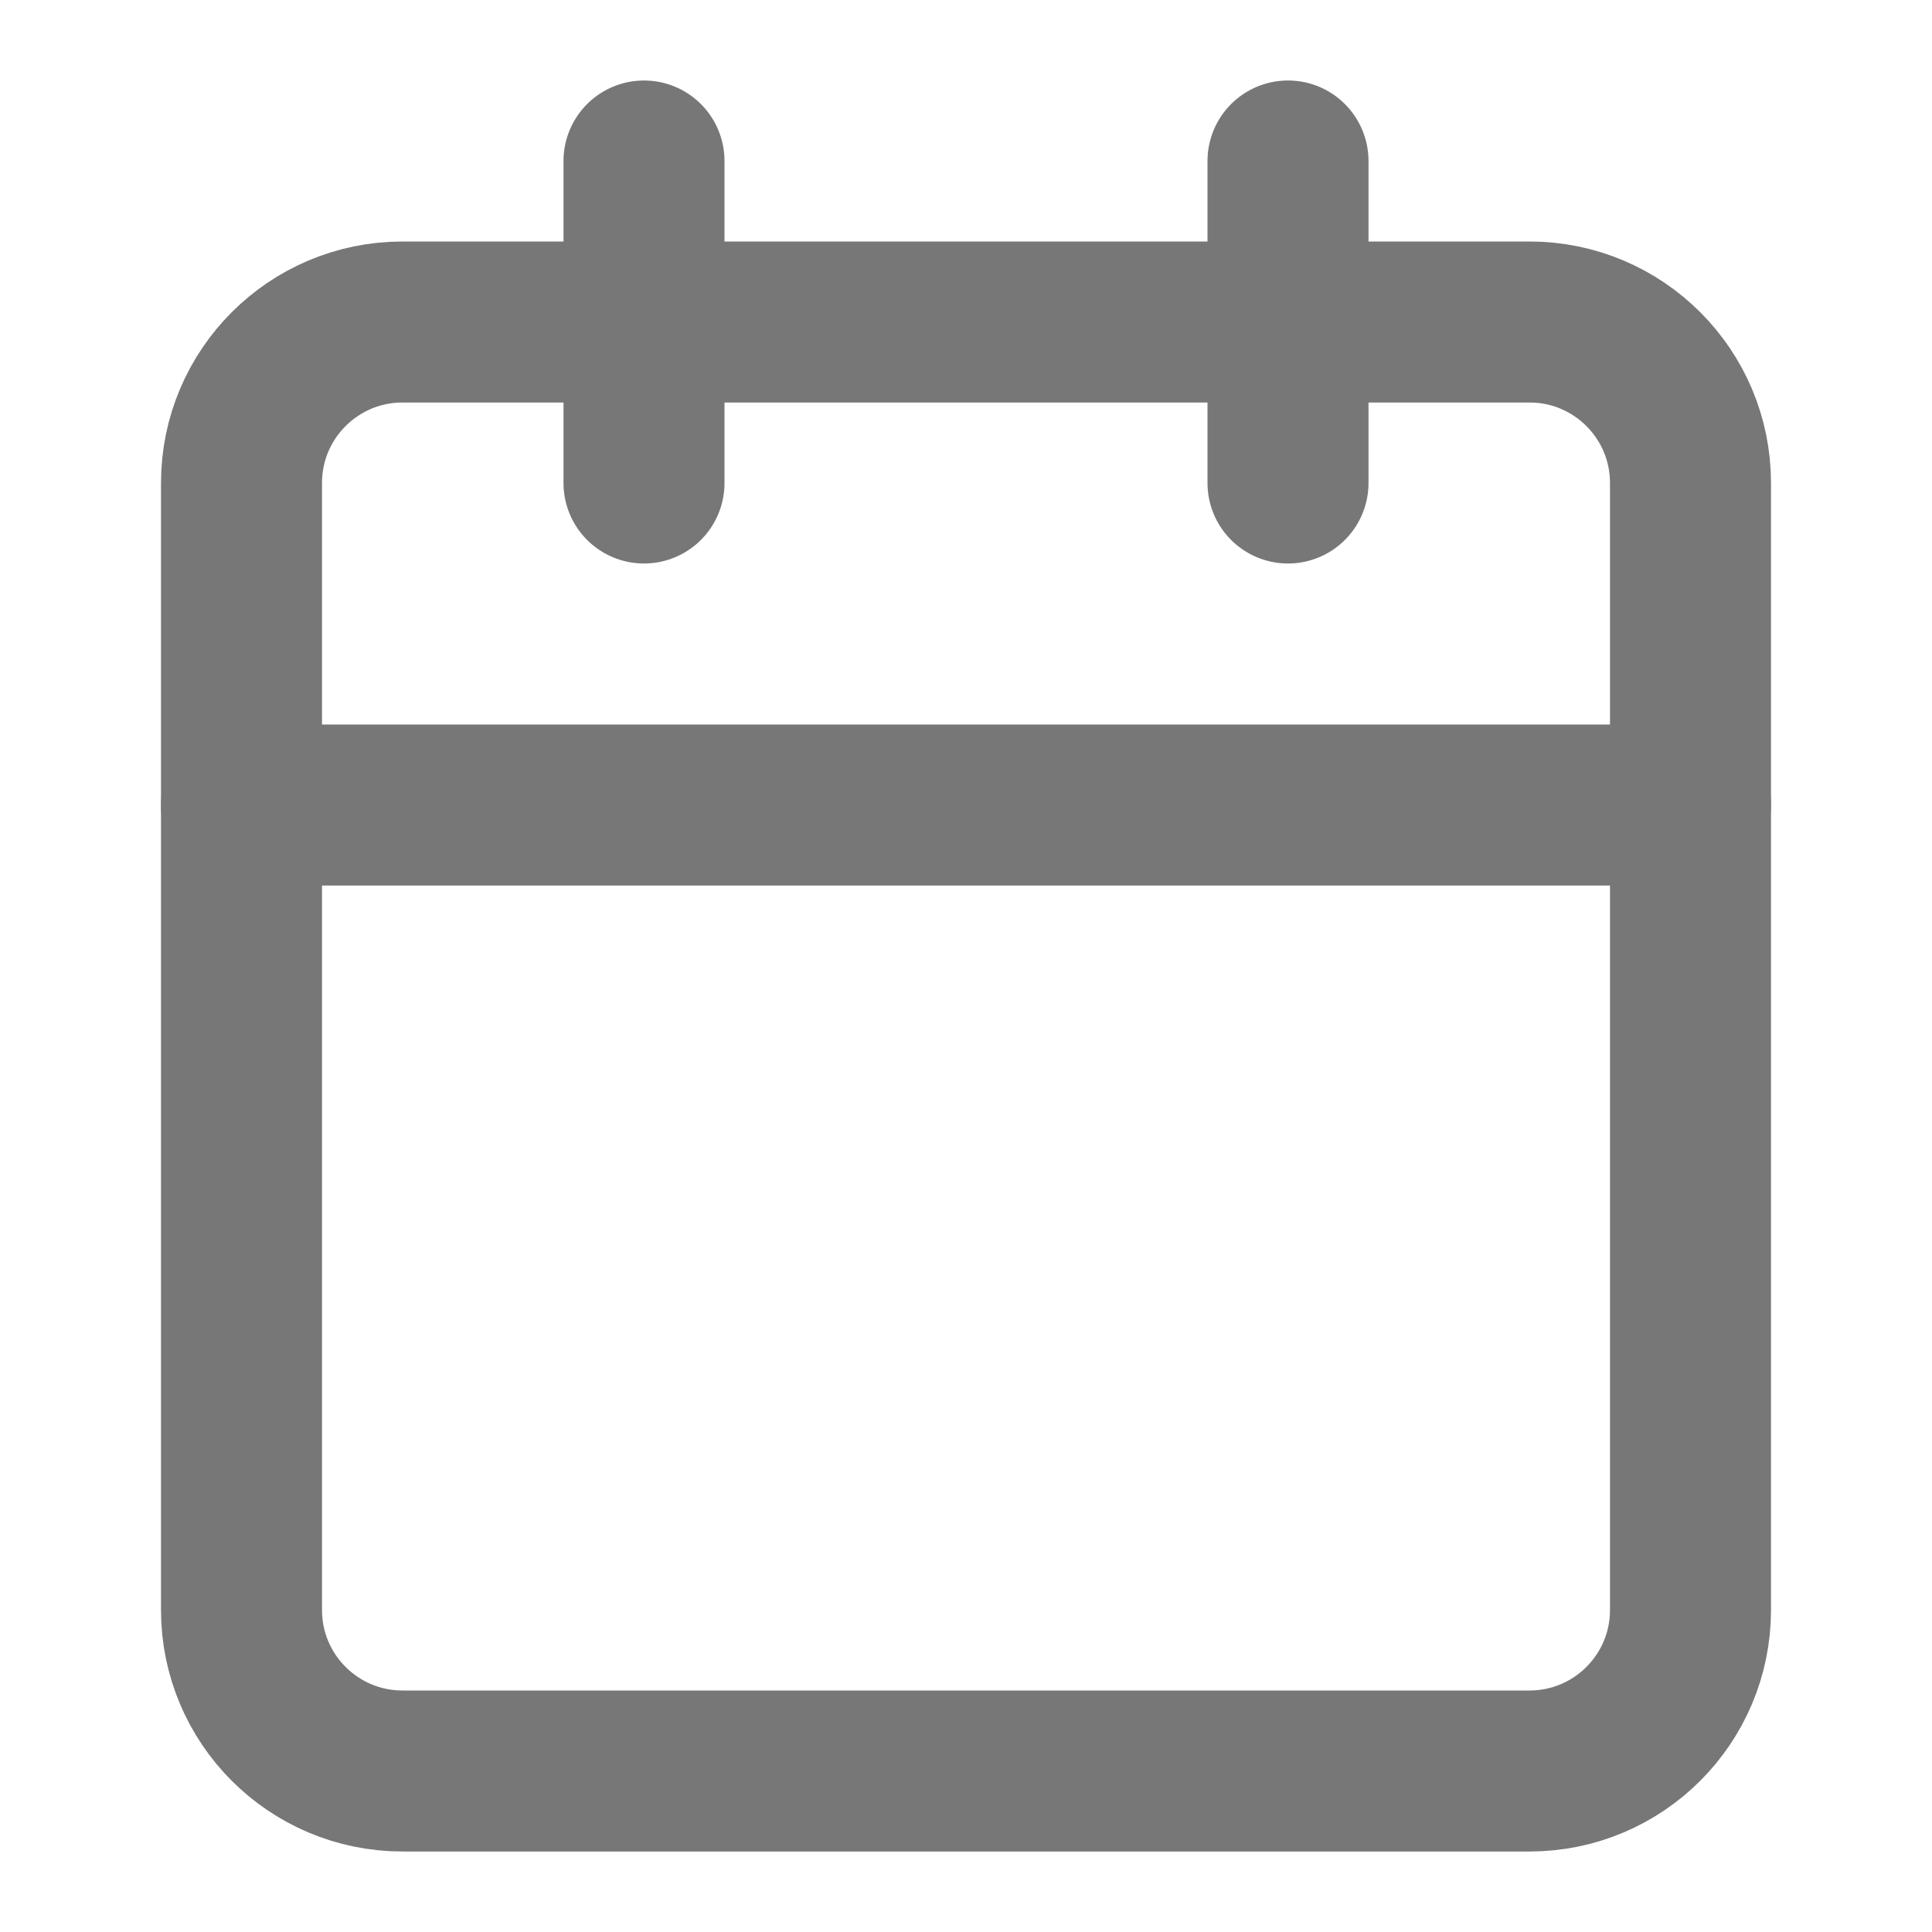
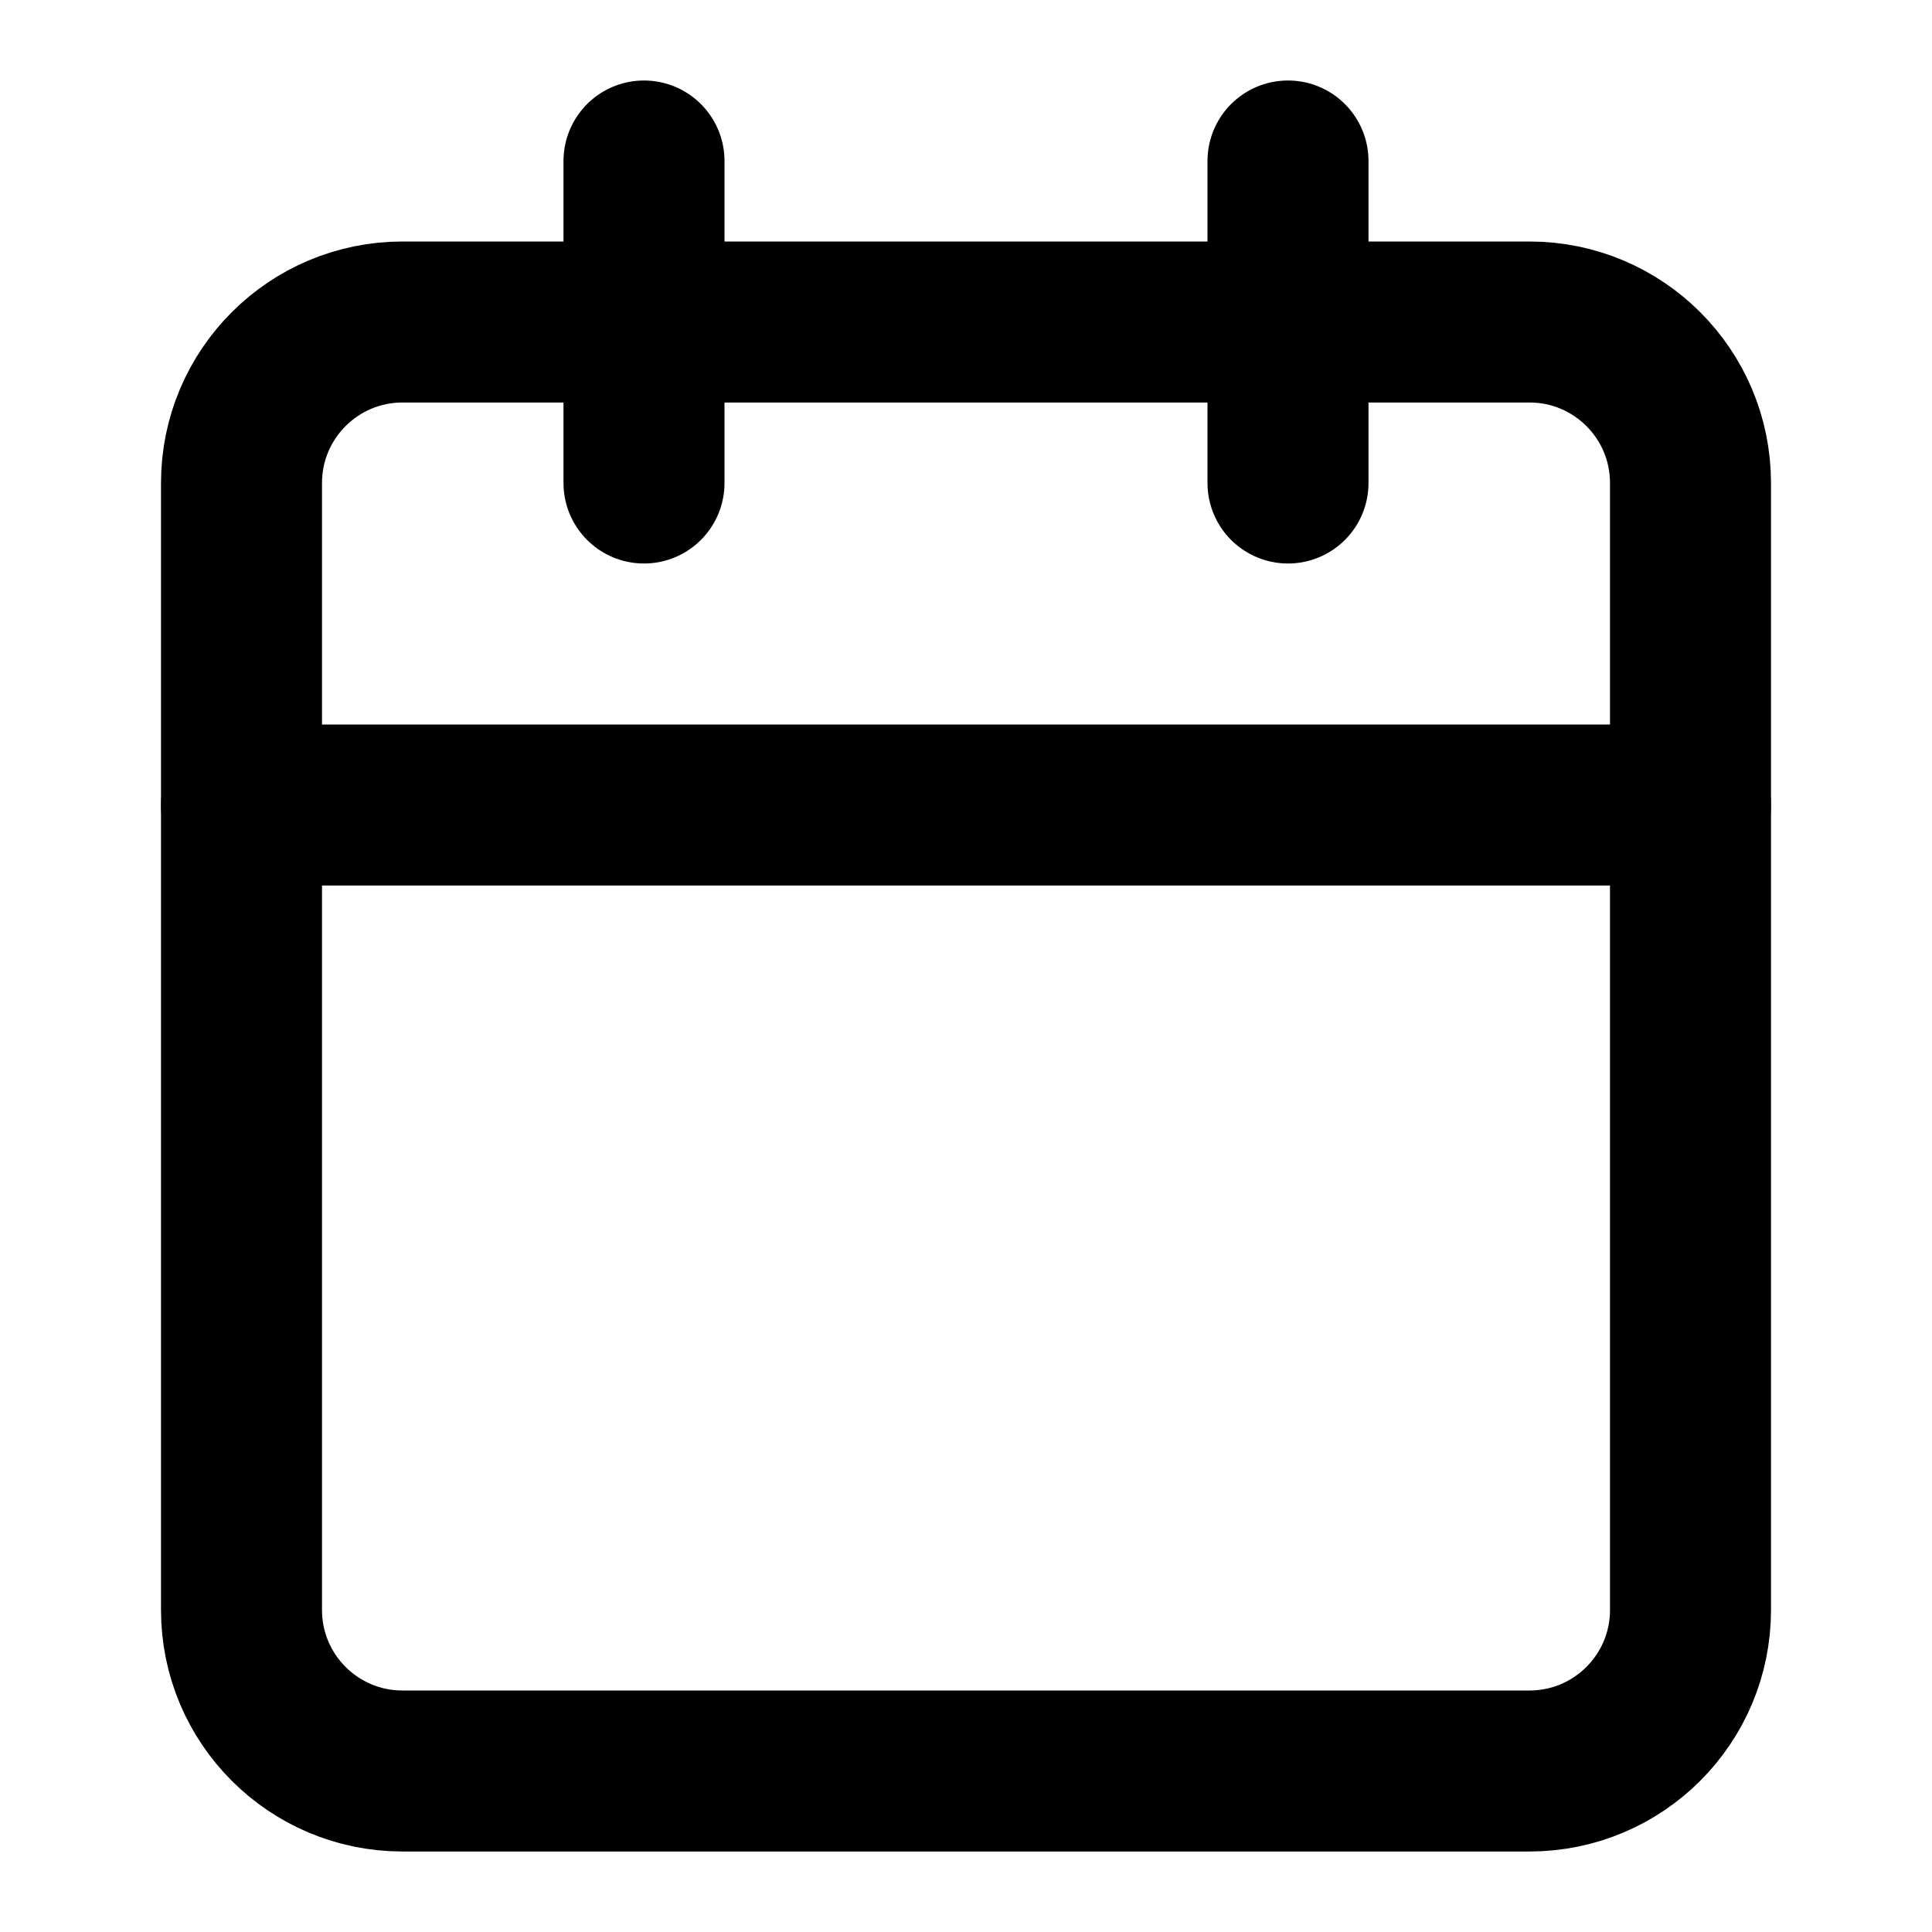
<svg xmlns="http://www.w3.org/2000/svg" width="24" height="24" fill="none" stroke="currentColor" stroke-width="2" stroke-linecap="round" stroke-linejoin="round" class="feather feather-calendar">
-   <rect x="3" y="4" width="18" height="18" rx="2" ry="2" color="#777" />
-   <path d="M16 2v4M8 2v4m-5 4h18" color="#777" />
+   <rect x="3" y="4" width="18" height="18" rx="2" ry="2" />
+   <path d="M16 2v4M8 2v4m-5 4h18" />
</svg>
